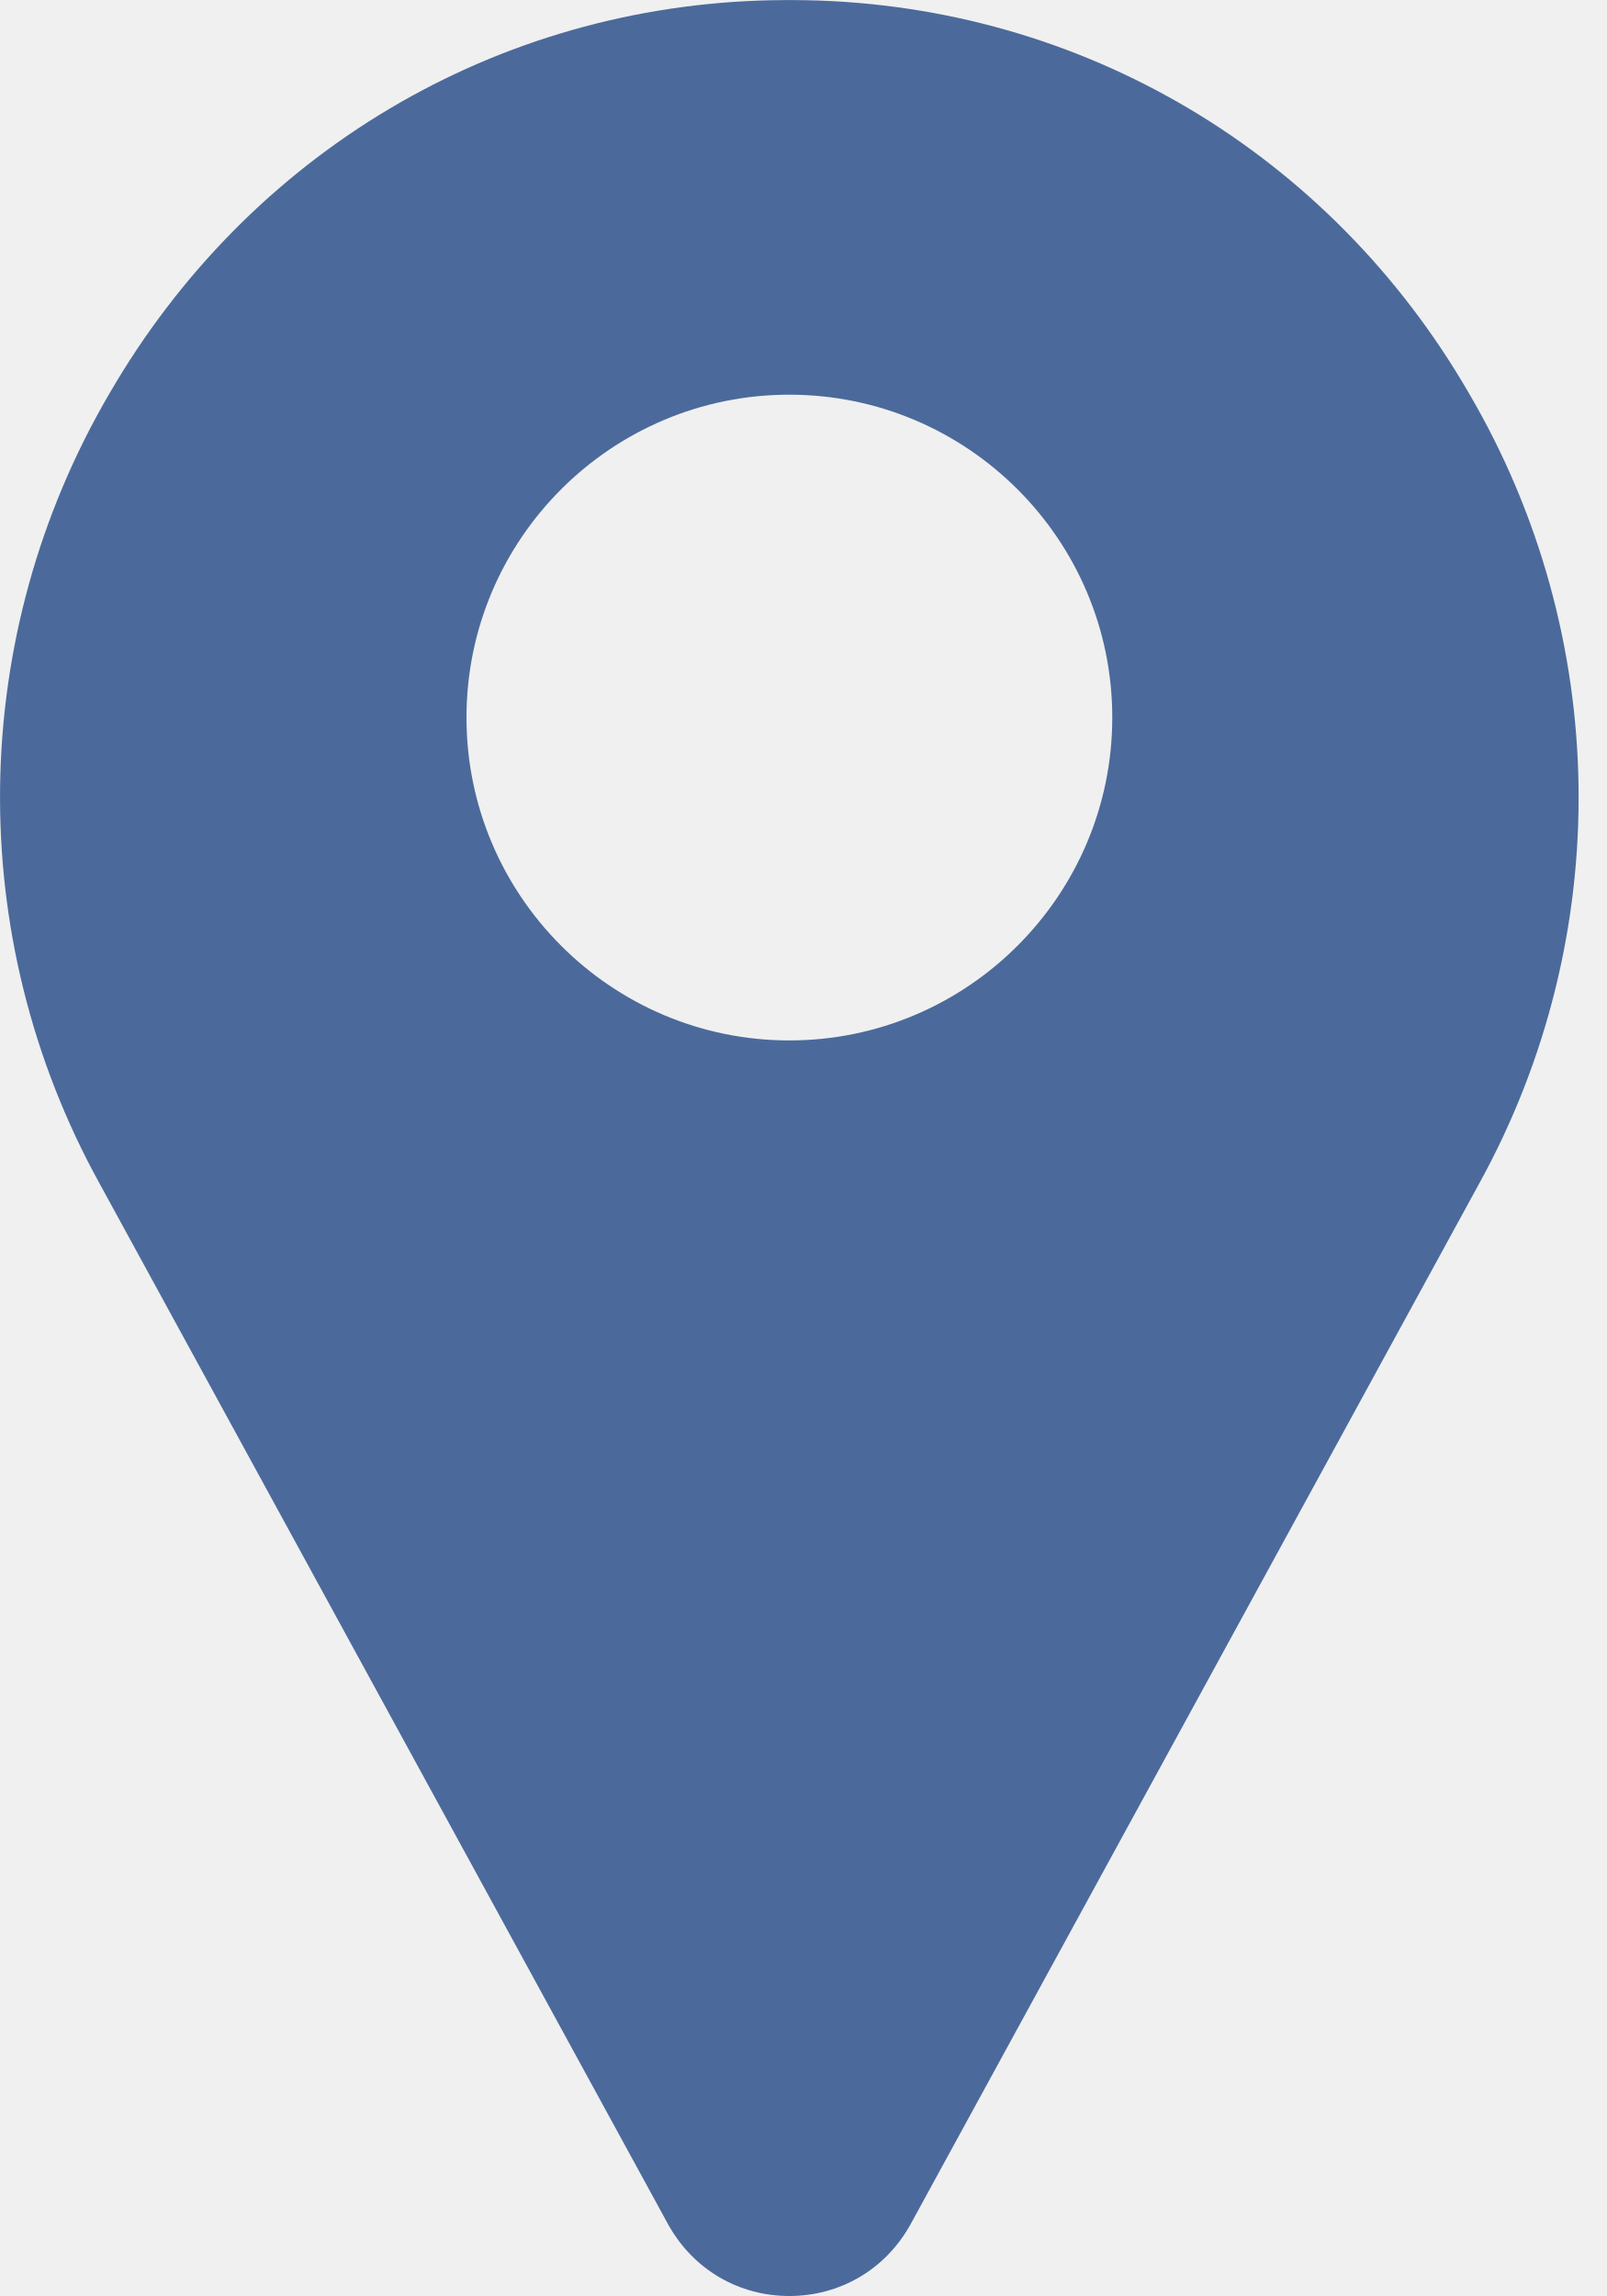
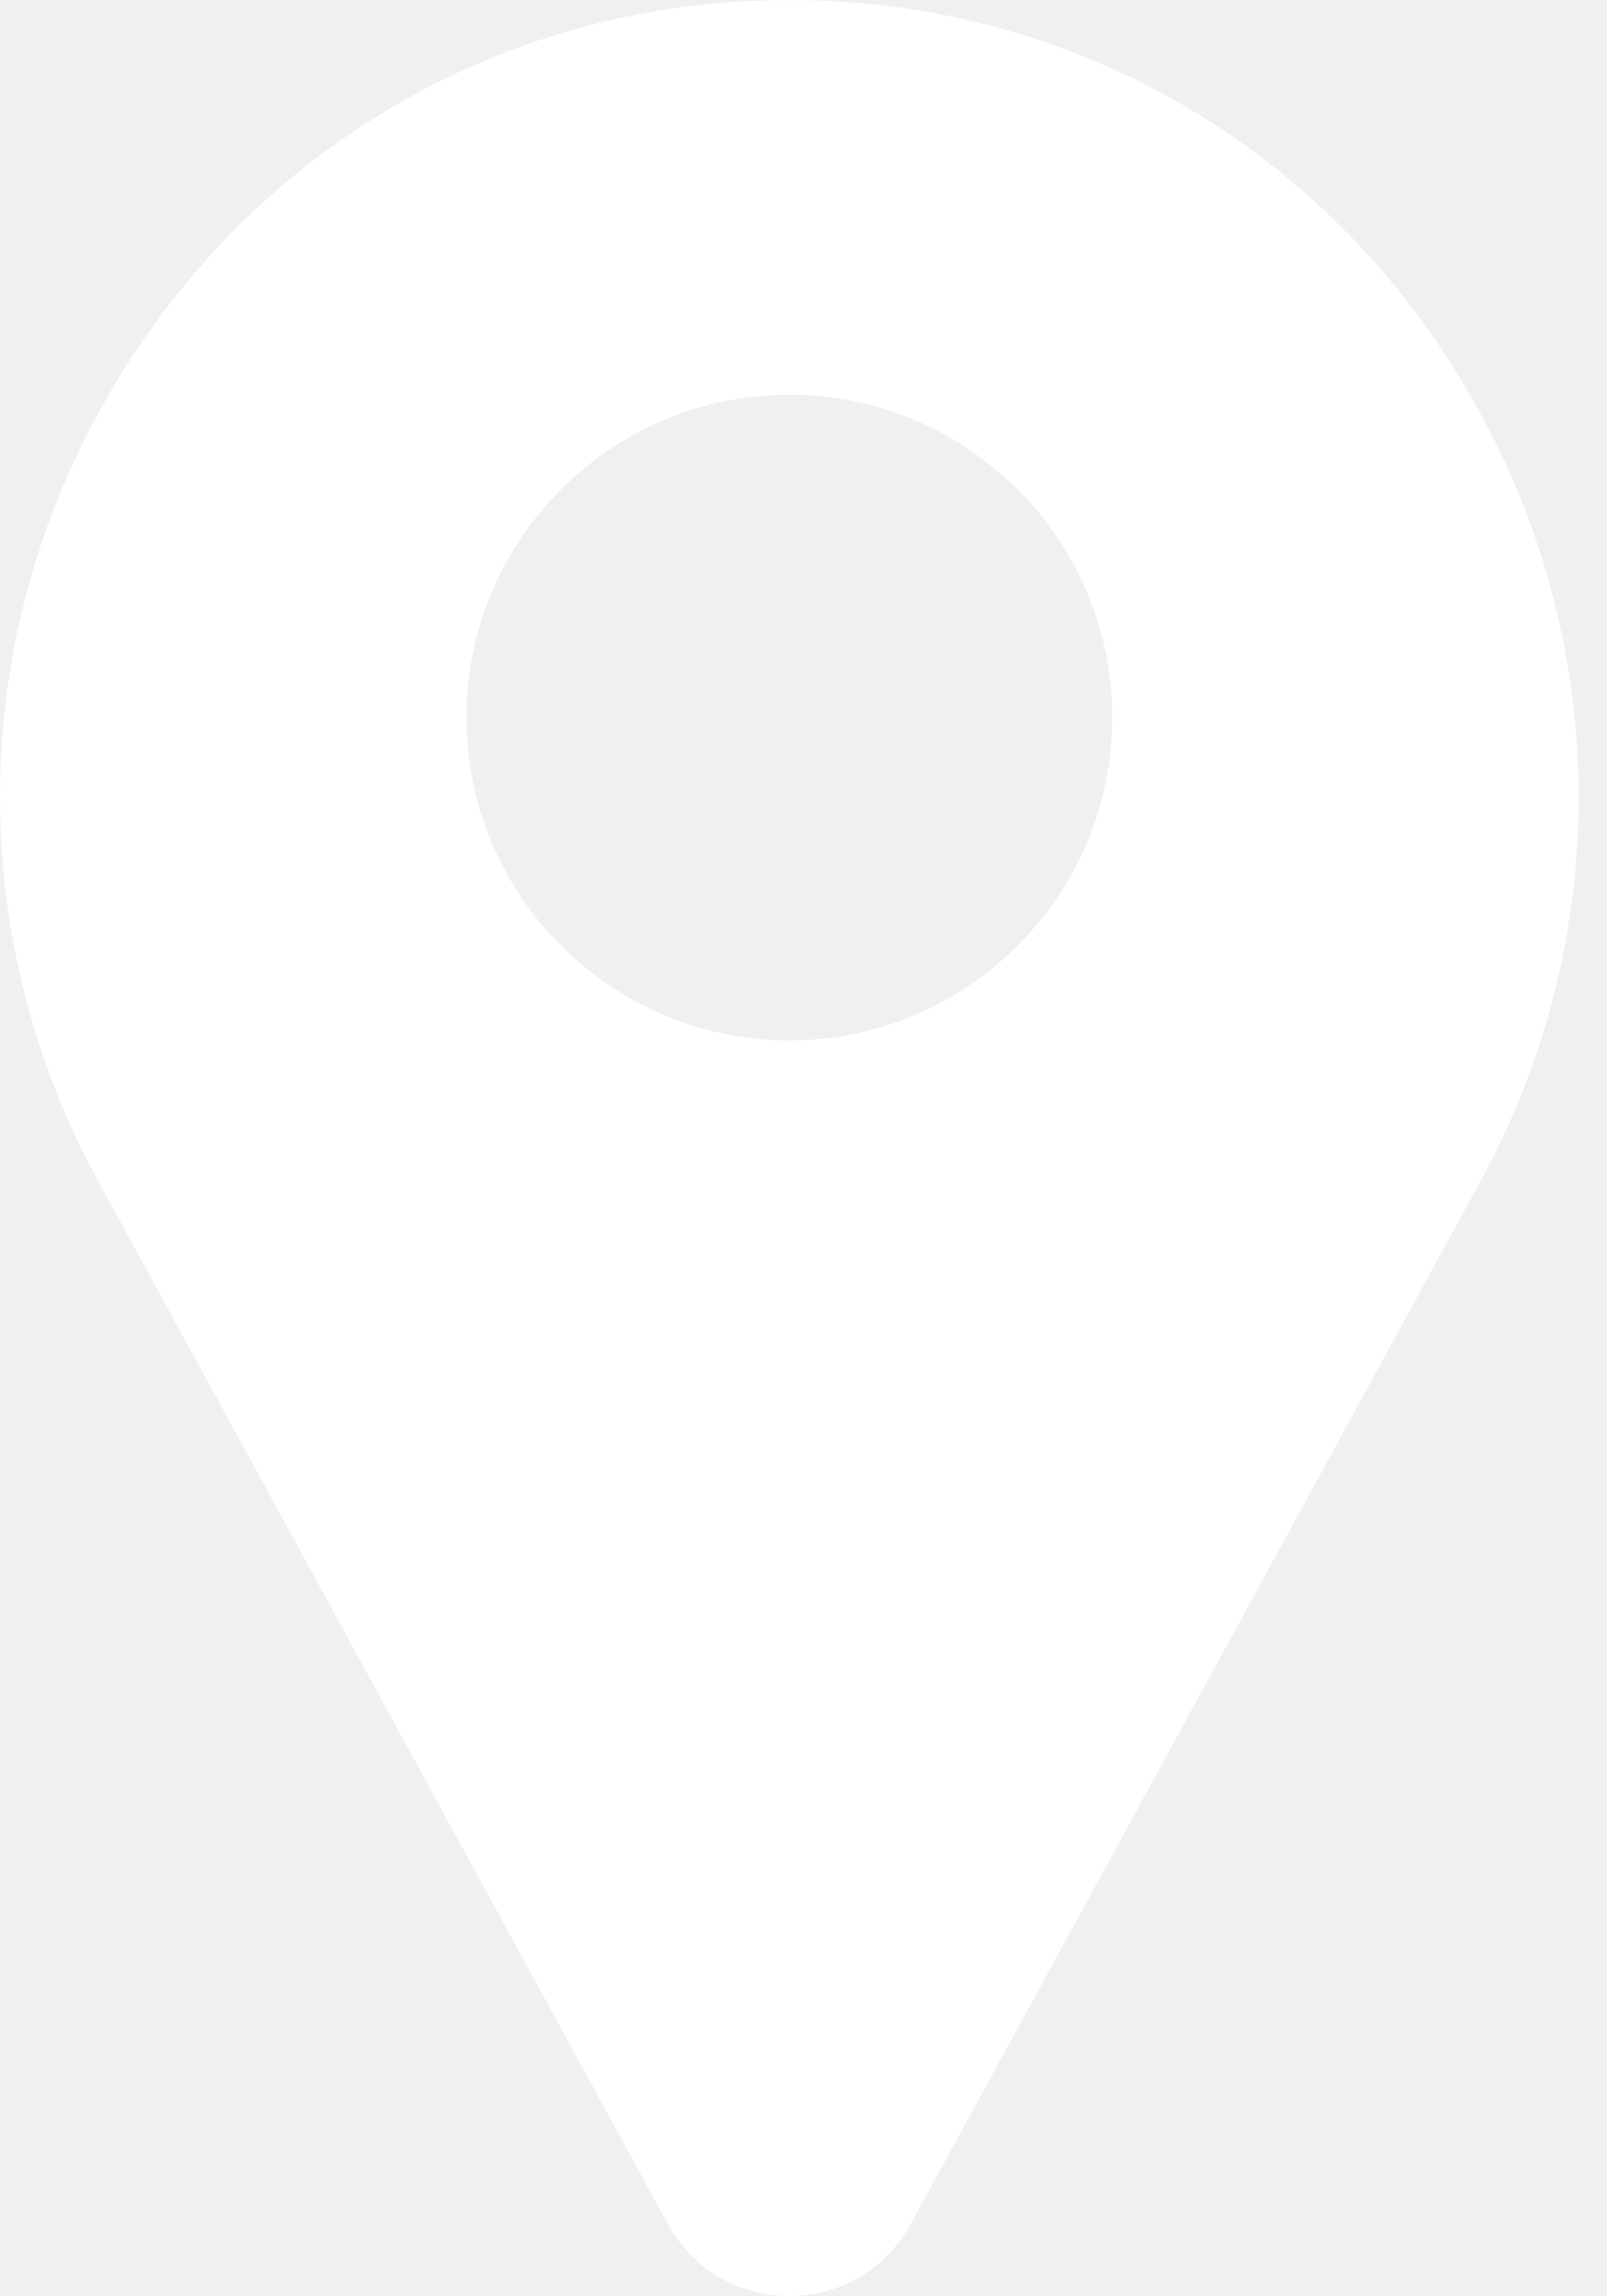
<svg xmlns="http://www.w3.org/2000/svg" height="20" width="14">
-   <path d="M12.797 3.425C11.584 1.33 9.427.05 7.03.002a7.483 7.483 0 00-.308 0C4.325.05 2.17 1.33.955 3.425a6.963 6.963 0 00-.09 6.88l4.959 9.077.007.012c.218.38.609.606 1.045.606.437 0 .828-.226 1.046-.606l.007-.012 4.96-9.077a6.963 6.963 0 00-.092-6.88zm-5.92 5.638c-1.552 0-2.813-1.262-2.813-2.813s1.261-2.812 2.812-2.812S9.69 4.699 9.69 6.25 8.427 9.063 6.876 9.063z" fill="#4b6a9b" />
+   <path d="M12.797 3.425C11.584 1.33 9.427.05 7.03.002a7.483 7.483 0 00-.308 0C4.325.05 2.17 1.33.955 3.425a6.963 6.963 0 00-.09 6.88l4.959 9.077.007.012c.218.38.609.606 1.045.606.437 0 .828-.226 1.046-.606l.007-.012 4.96-9.077a6.963 6.963 0 00-.092-6.88zm-5.92 5.638c-1.552 0-2.813-1.262-2.813-2.813s1.261-2.812 2.812-2.812S9.69 4.699 9.69 6.25 8.427 9.063 6.876 9.063z" fill="#FFF" />
</svg>
